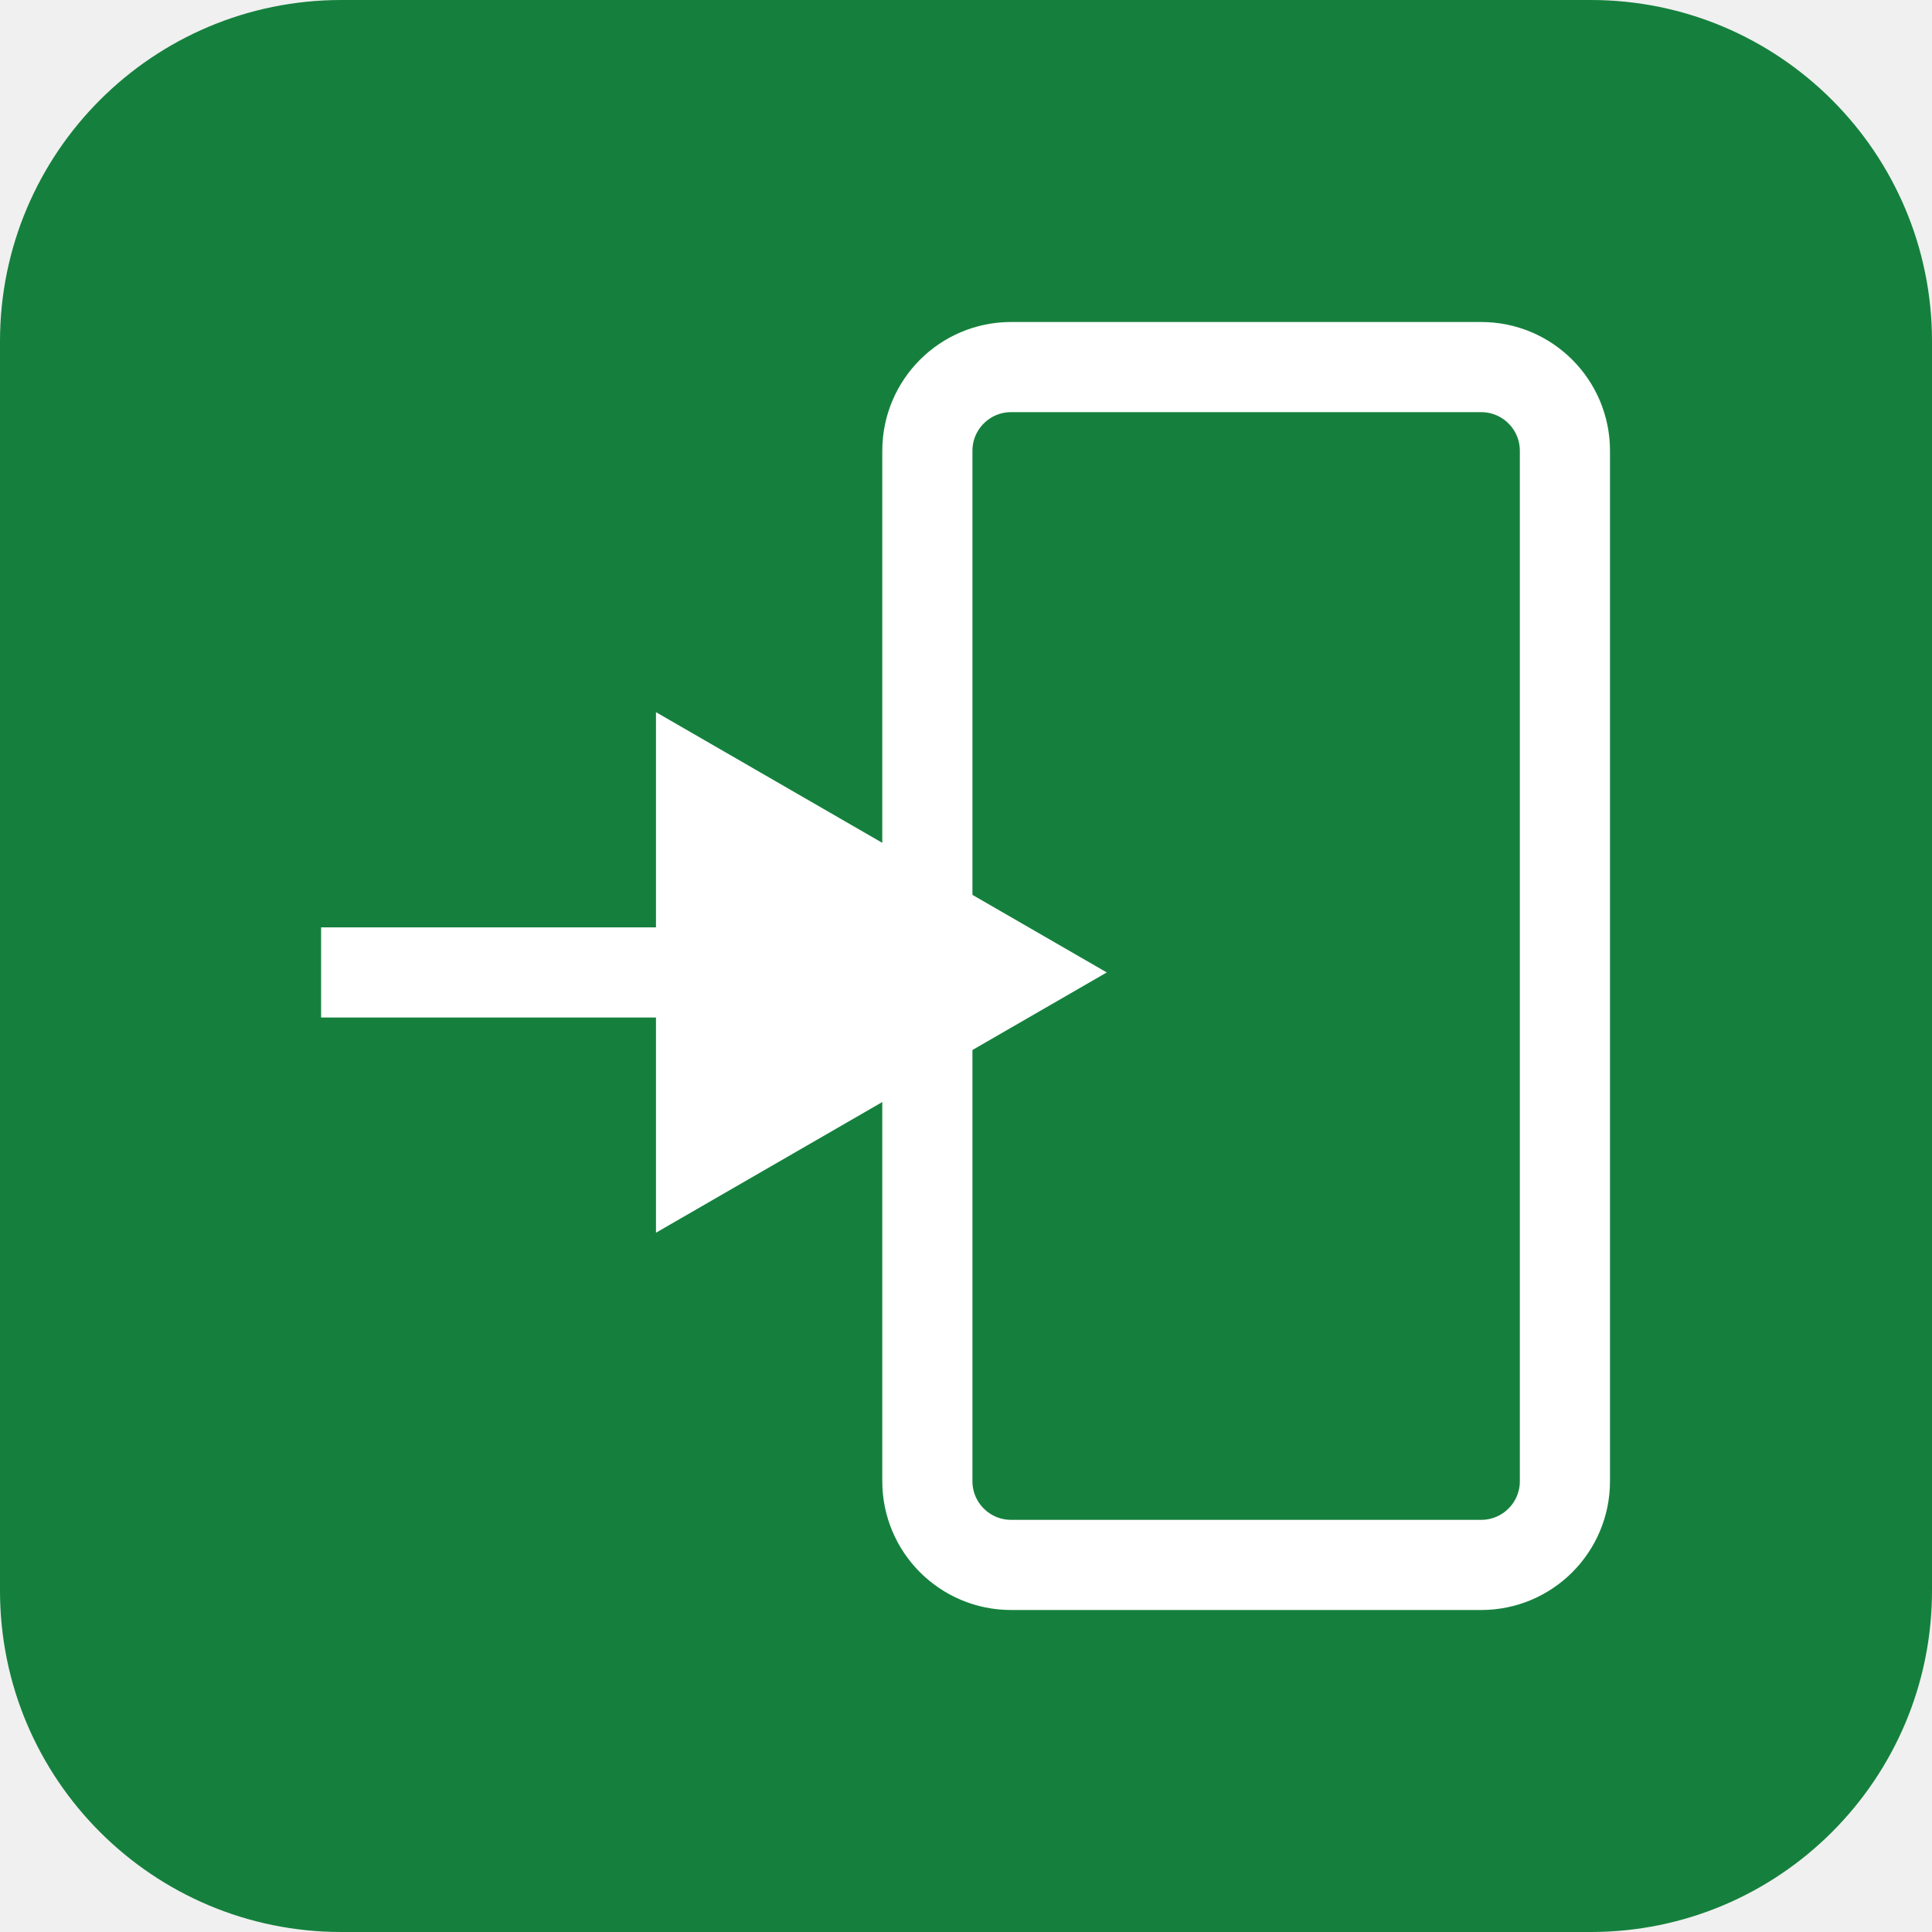
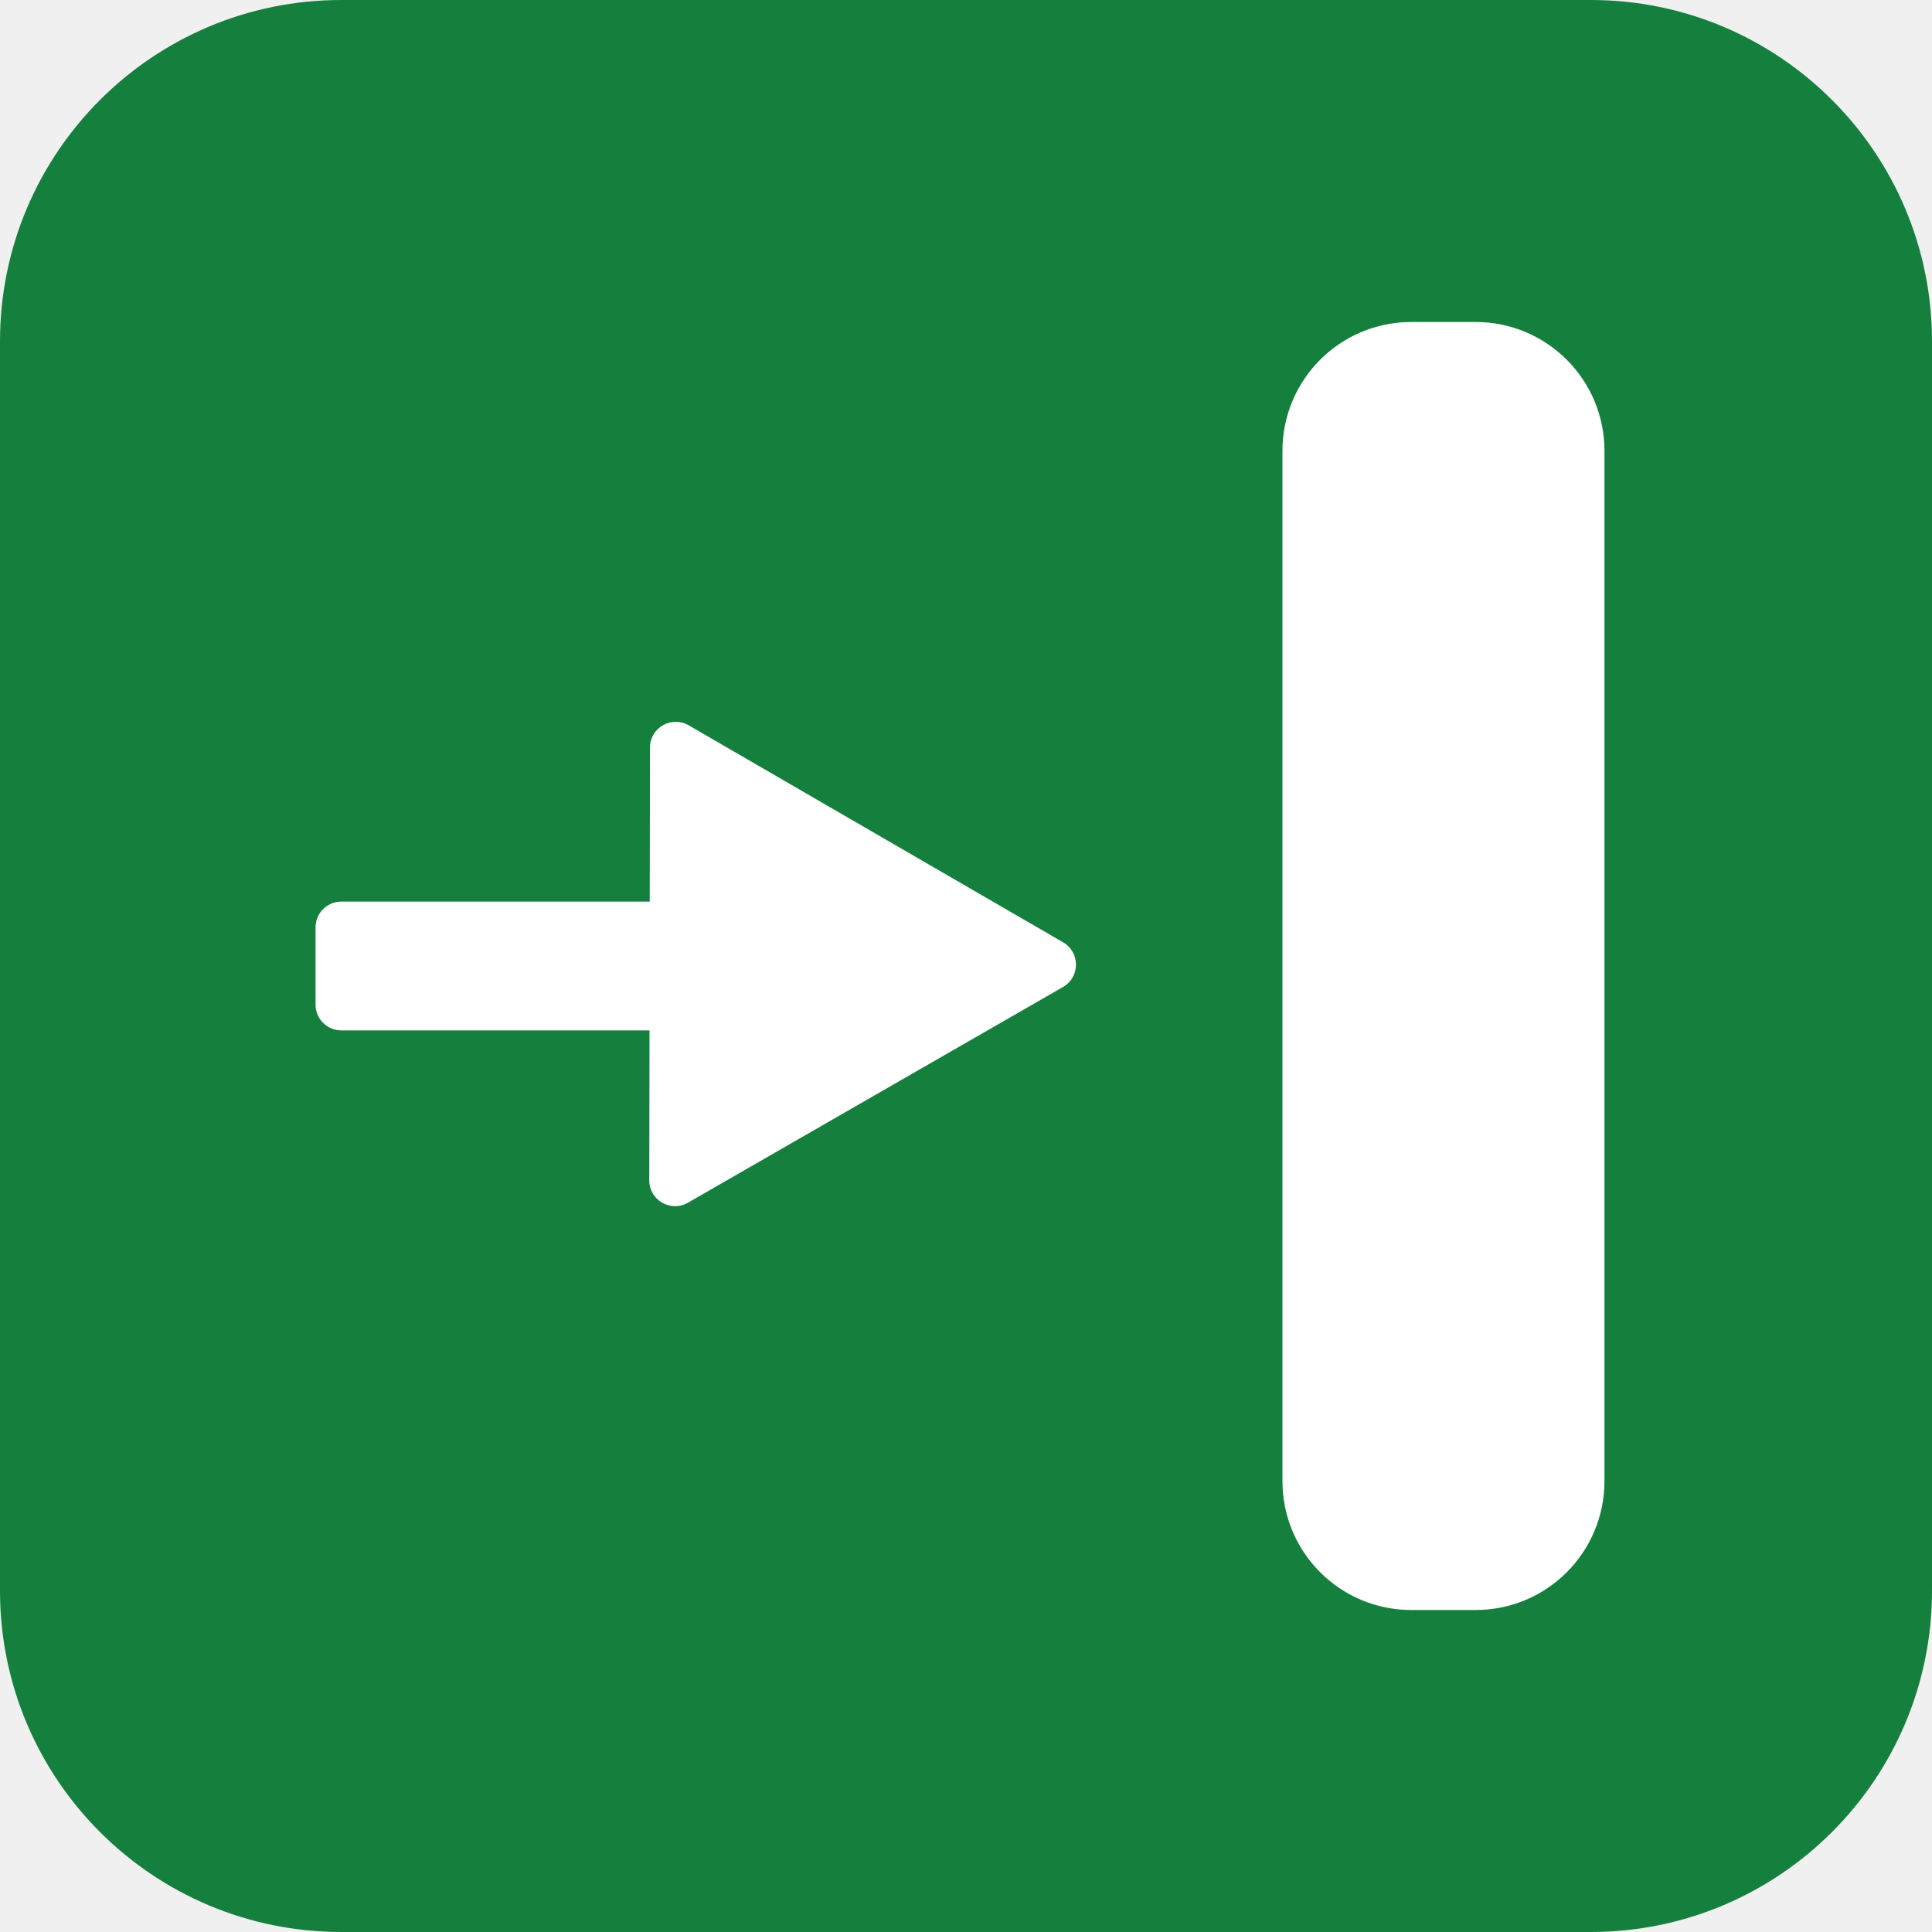
<svg xmlns="http://www.w3.org/2000/svg" width="300" height="300" viewBox="0 0 300 300" fill="none">
  <g clip-path="url(#clip0_4082_572)">
    <path d="M0 2C0 0.895 0.895 0 2 0H300V300H0V2Z" fill="#15803D" />
-     <rect x="144" y="57" width="99" height="186" rx="13" stroke="white" stroke-width="14" />
-     <path d="M171.86 151L101.86 110.585V191.415L171.86 151ZM49.86 151V158H108.86V151V144H49.86V151Z" fill="white" />
+     <rect x="206.14" y="57" width="36" height="186" rx="13" fill="white" stroke="white" stroke-width="14" />
+     <path d="M165.08 146.325C167.745 147.869 167.738 151.718 165.069 153.254L106.814 186.758C104.145 188.293 100.815 186.363 100.82 183.284L100.931 116.081C100.937 113.002 104.273 111.083 106.937 112.627L165.08 146.325Z" fill="white" />
+     <rect x="49" y="140" width="59" height="20" rx="4" fill="white" />
  </g>
  <defs>
    <clipPath id="clip0_4082_572">
      <rect width="300" height="300" rx="53" fill="white" />
    </clipPath>
  </defs>
</svg>
